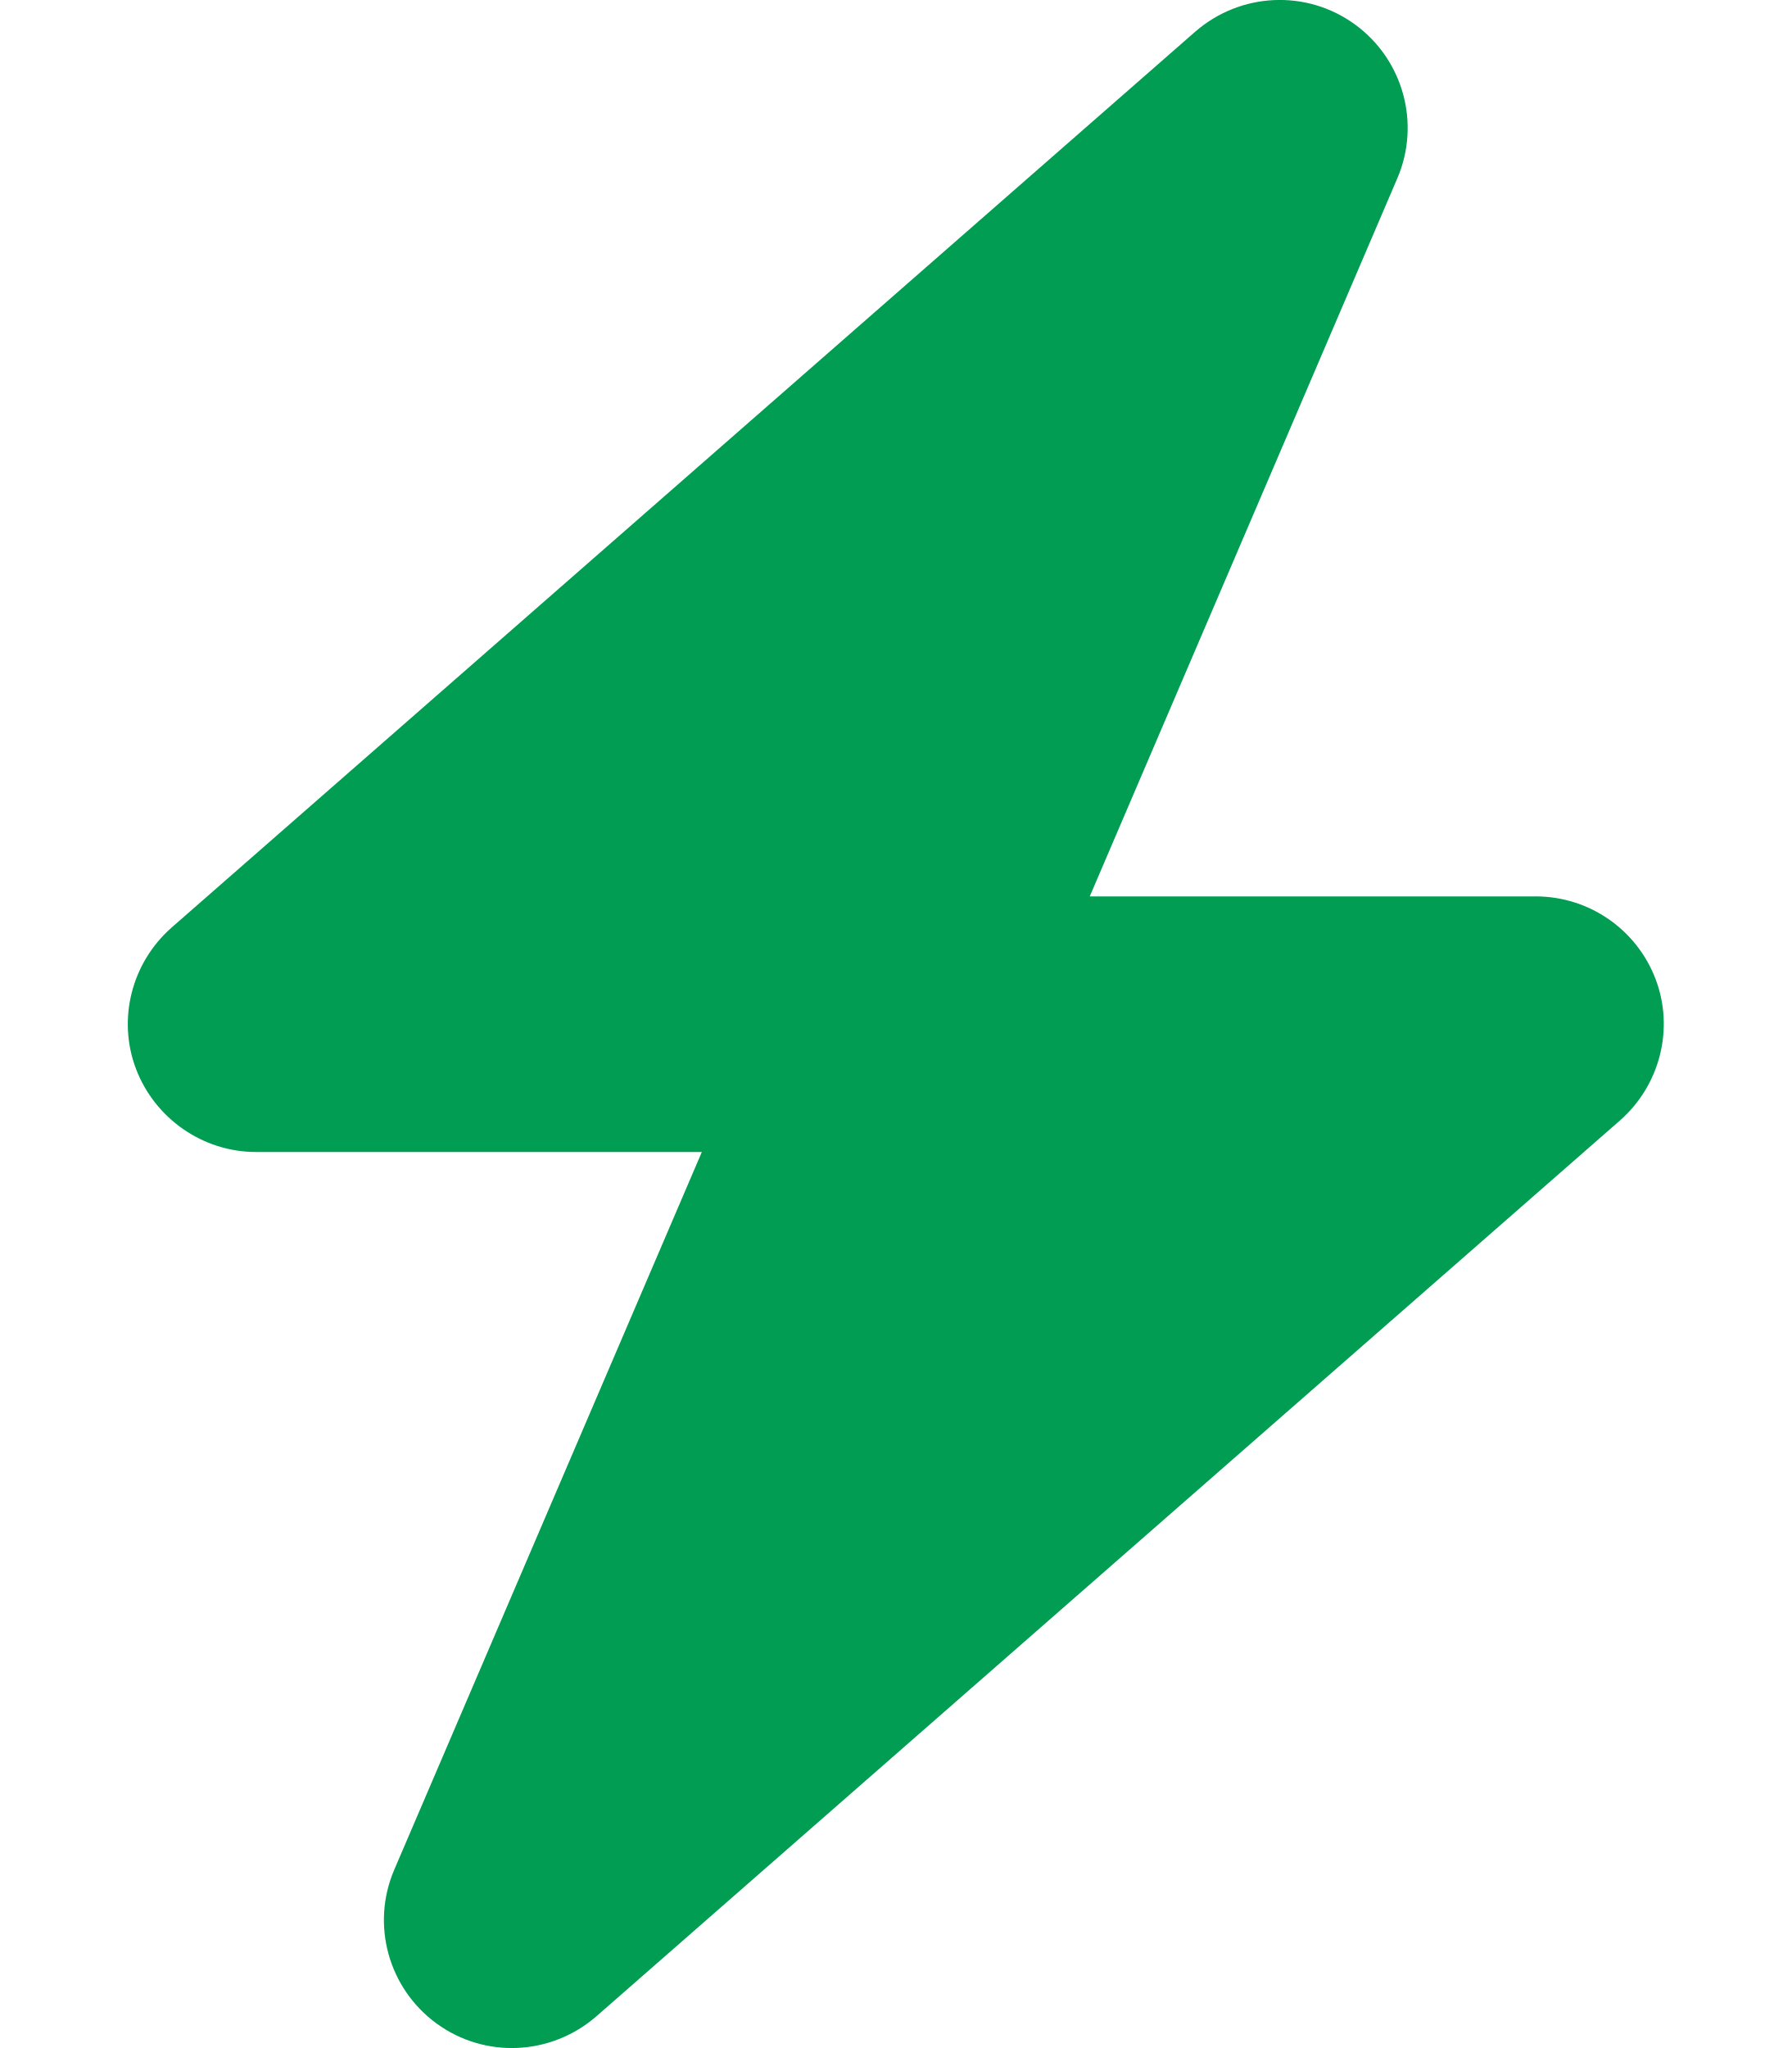
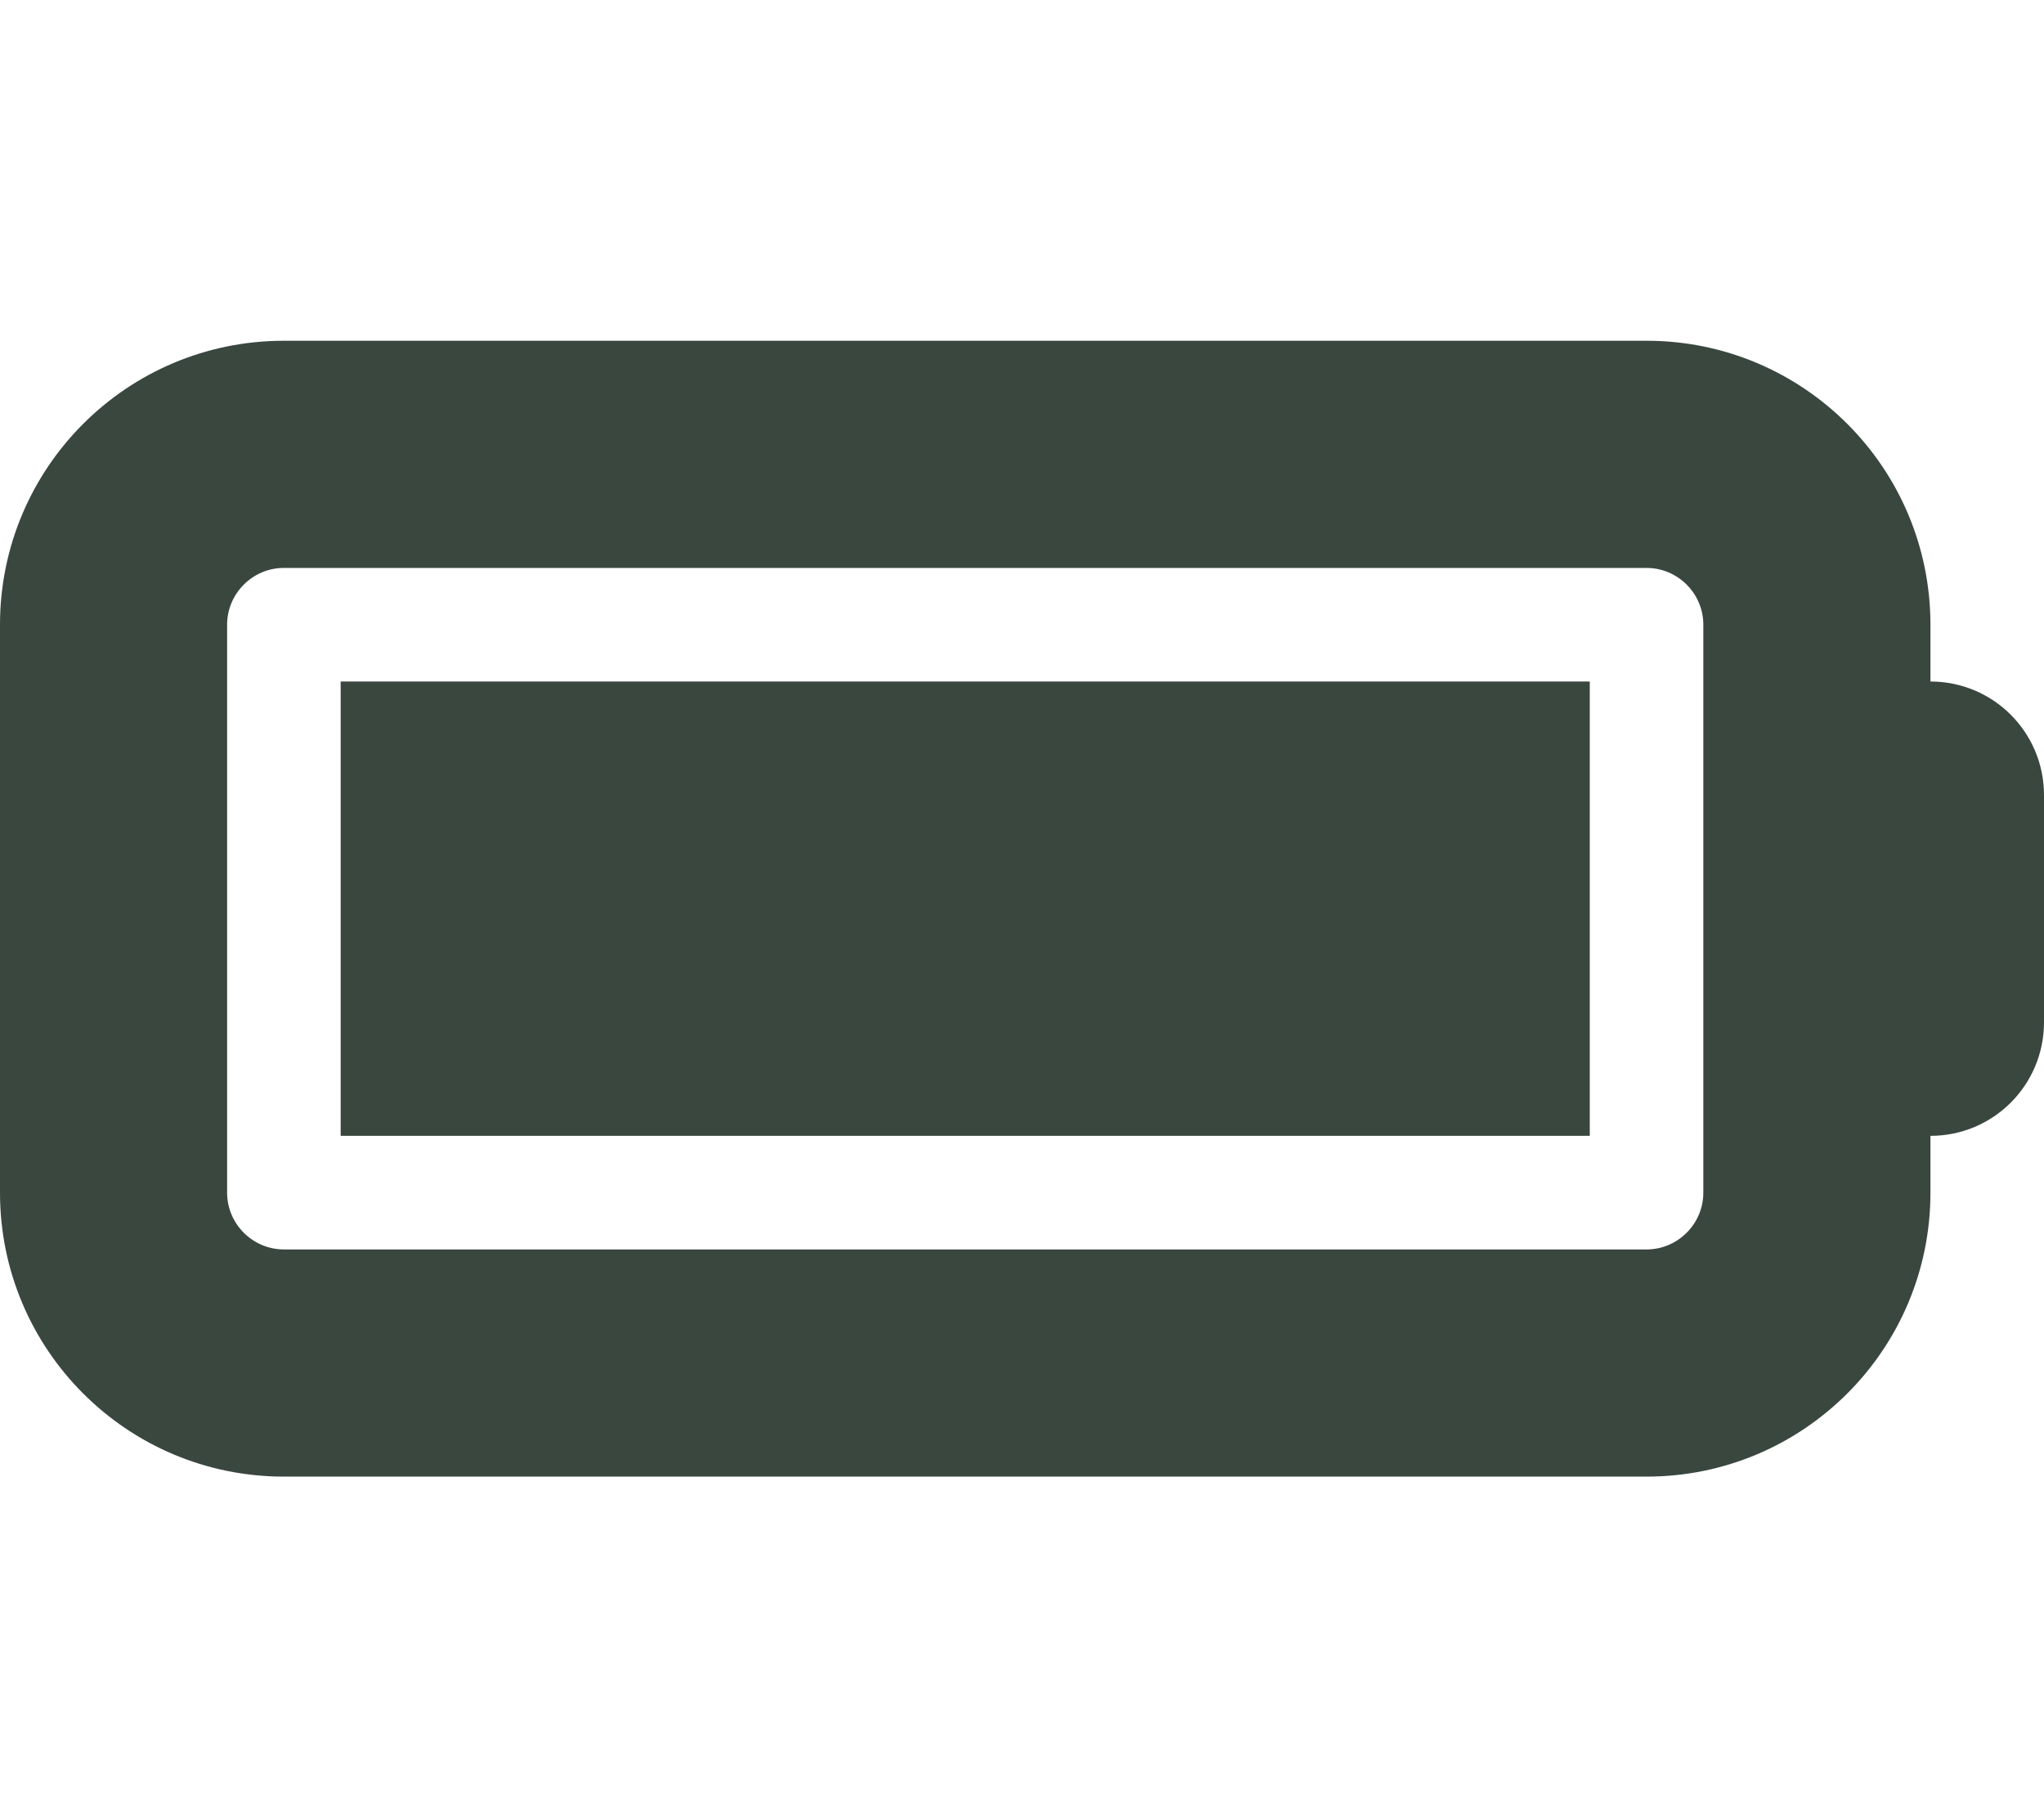
- <svg xmlns="http://www.w3.org/2000/svg" viewBox="0 0 448 512">
-   <path fill="#009d52" d="M349.4 44.6c5.9-13.7 1.5-29.7-10.6-38.5s-28.6-8-39.9 1.8l-256 224c-10 8.8-13.6 22.9-8.9 35.3S50.7 288 64 288H175.5L98.6 467.4c-5.9 13.7-1.5 29.7 10.6 38.5s28.6 8 39.9-1.8l256-224c10-8.8 13.6-22.9 8.9-35.3s-16.6-20.7-30-20.7H272.5L349.4 44.6z" />
+ <svg xmlns="http://www.w3.org/2000/svg" viewBox="0 0 576 512">
+   <path fill="#39473f" d="M464 160c8.8 0 16 7.2 16 16V336c0 8.8-7.2 16-16 16H80c-8.8 0-16-7.2-16-16V176c0-8.8 7.2-16 16-16H464zM80 96C35.8 96 0 131.8 0 176V336c0 44.2 35.8 80 80 80H464c44.2 0 80-35.8 80-80V320c17.7 0 32-14.3 32-32V224c0-17.7-14.3-32-32-32V176c0-44.2-35.8-80-80-80H80zm368 96H96V320H448V192z" />
</svg>
